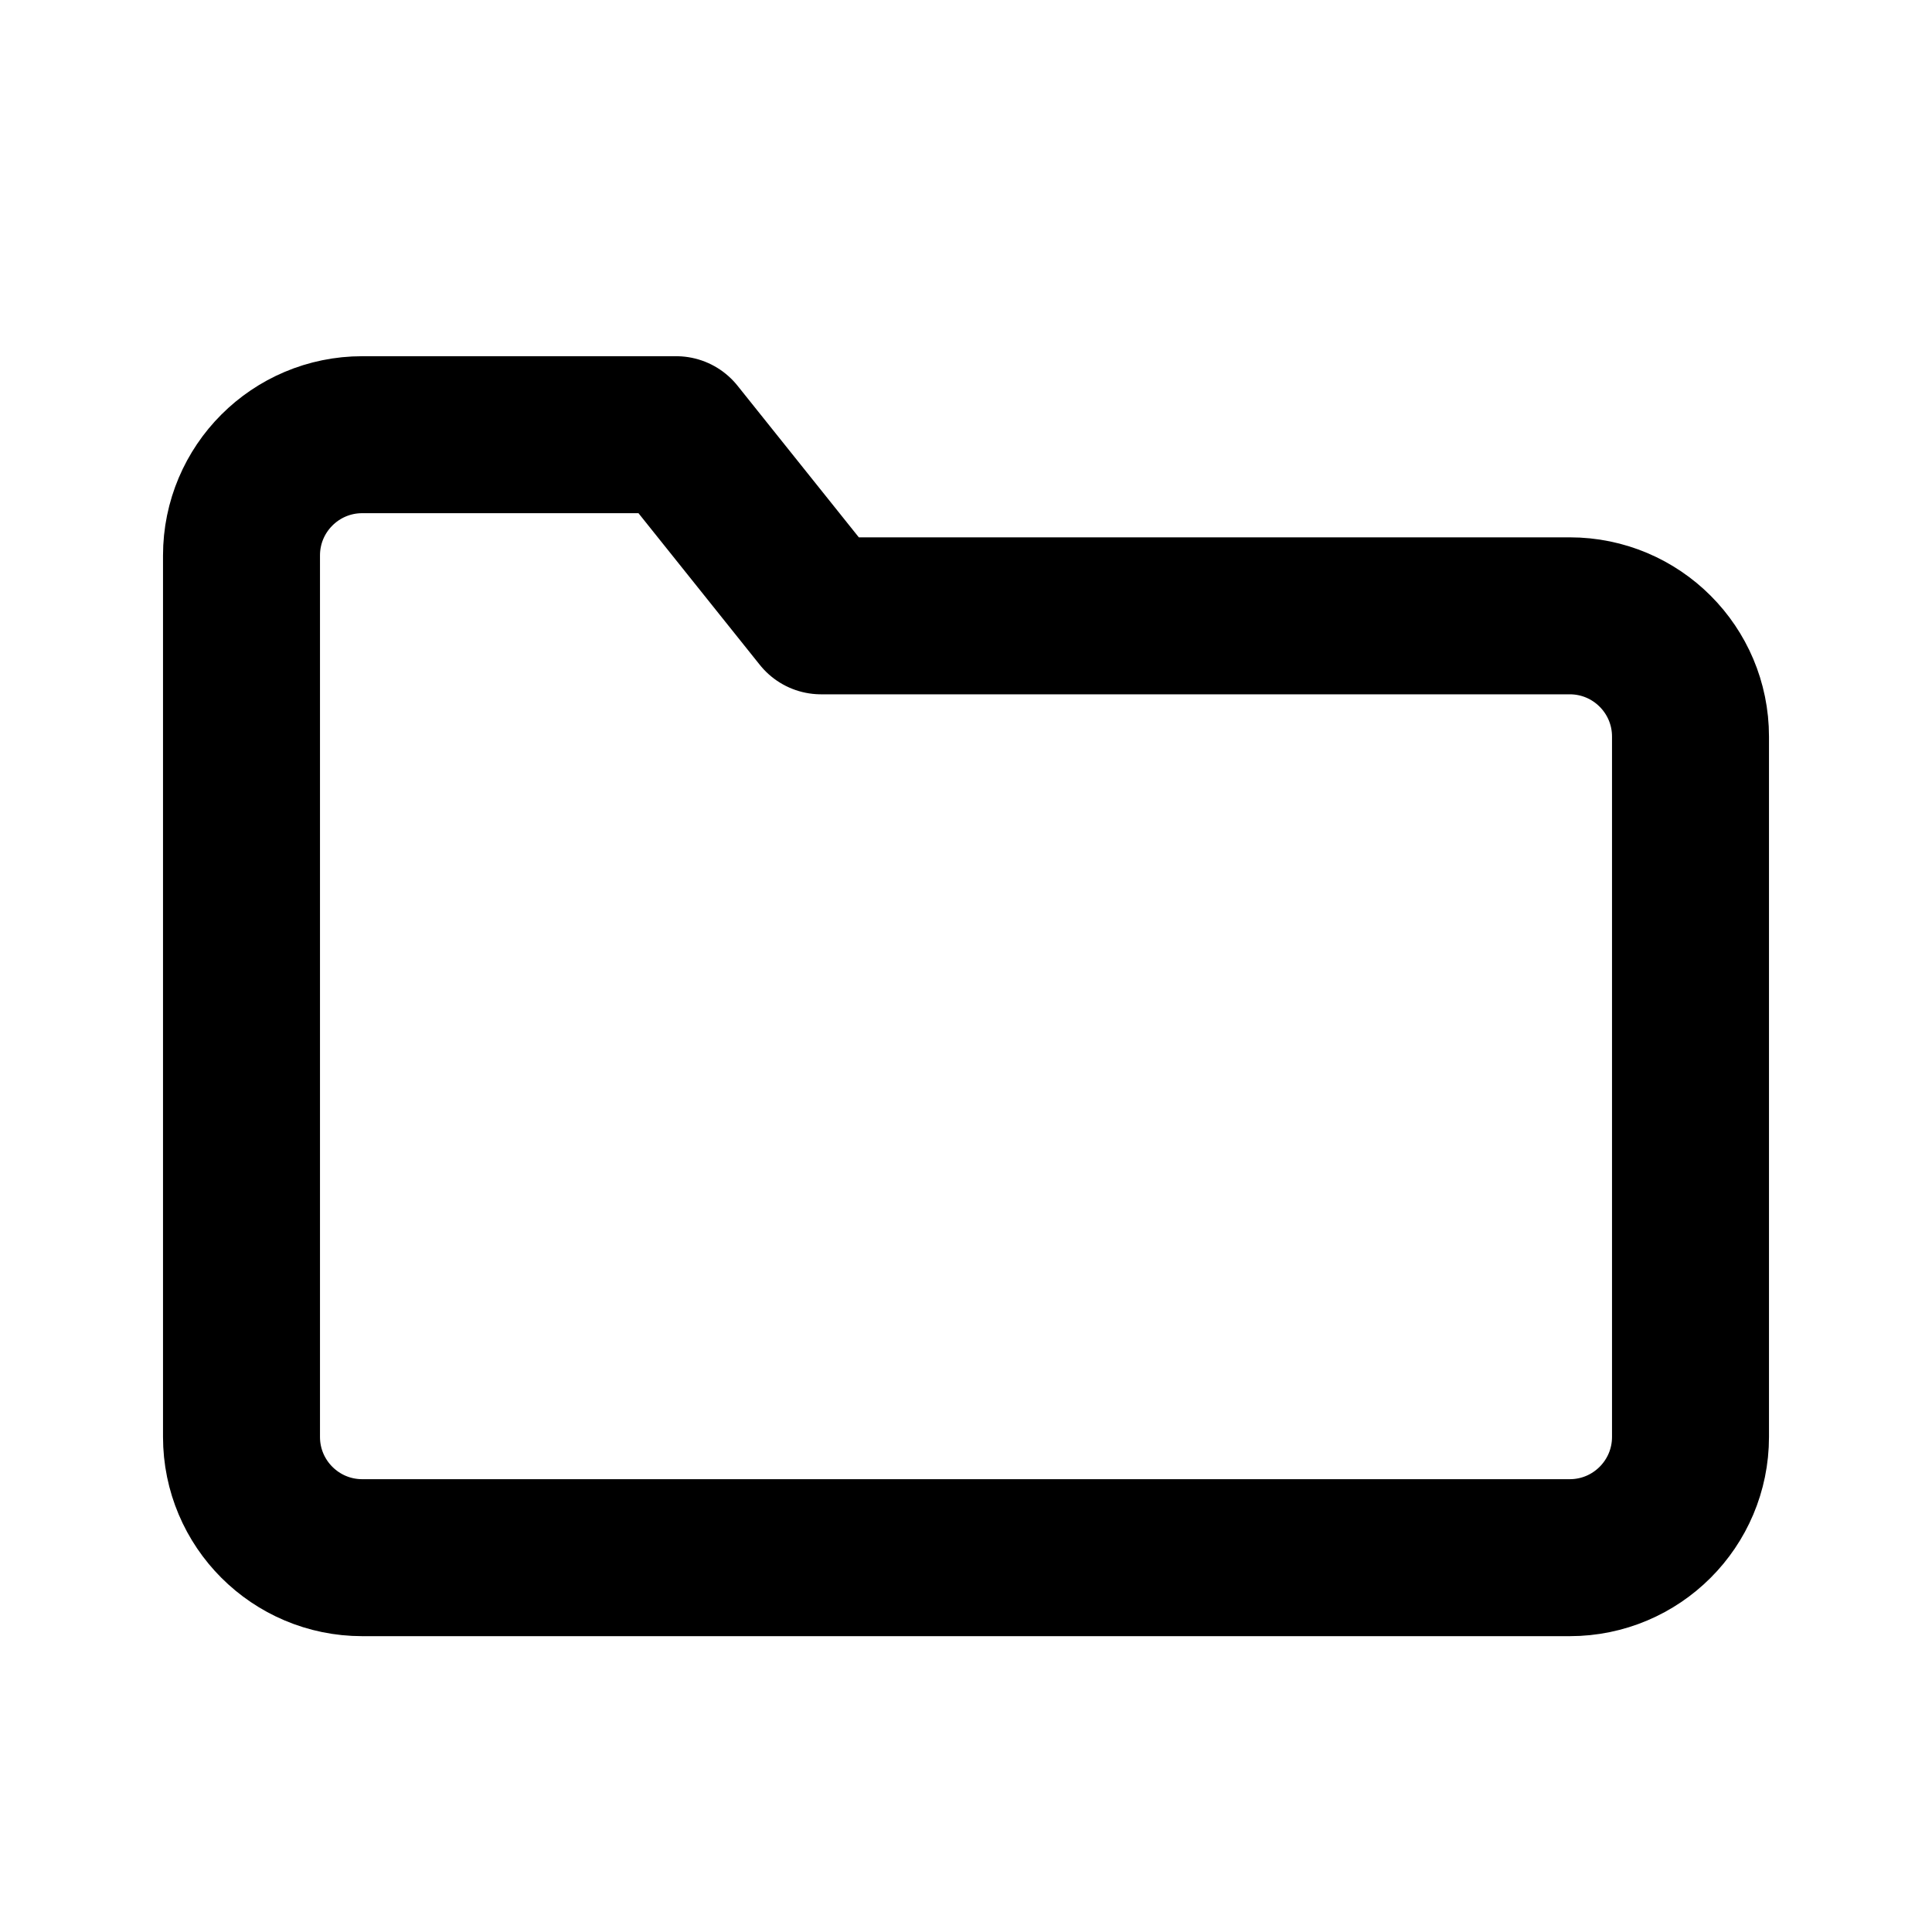
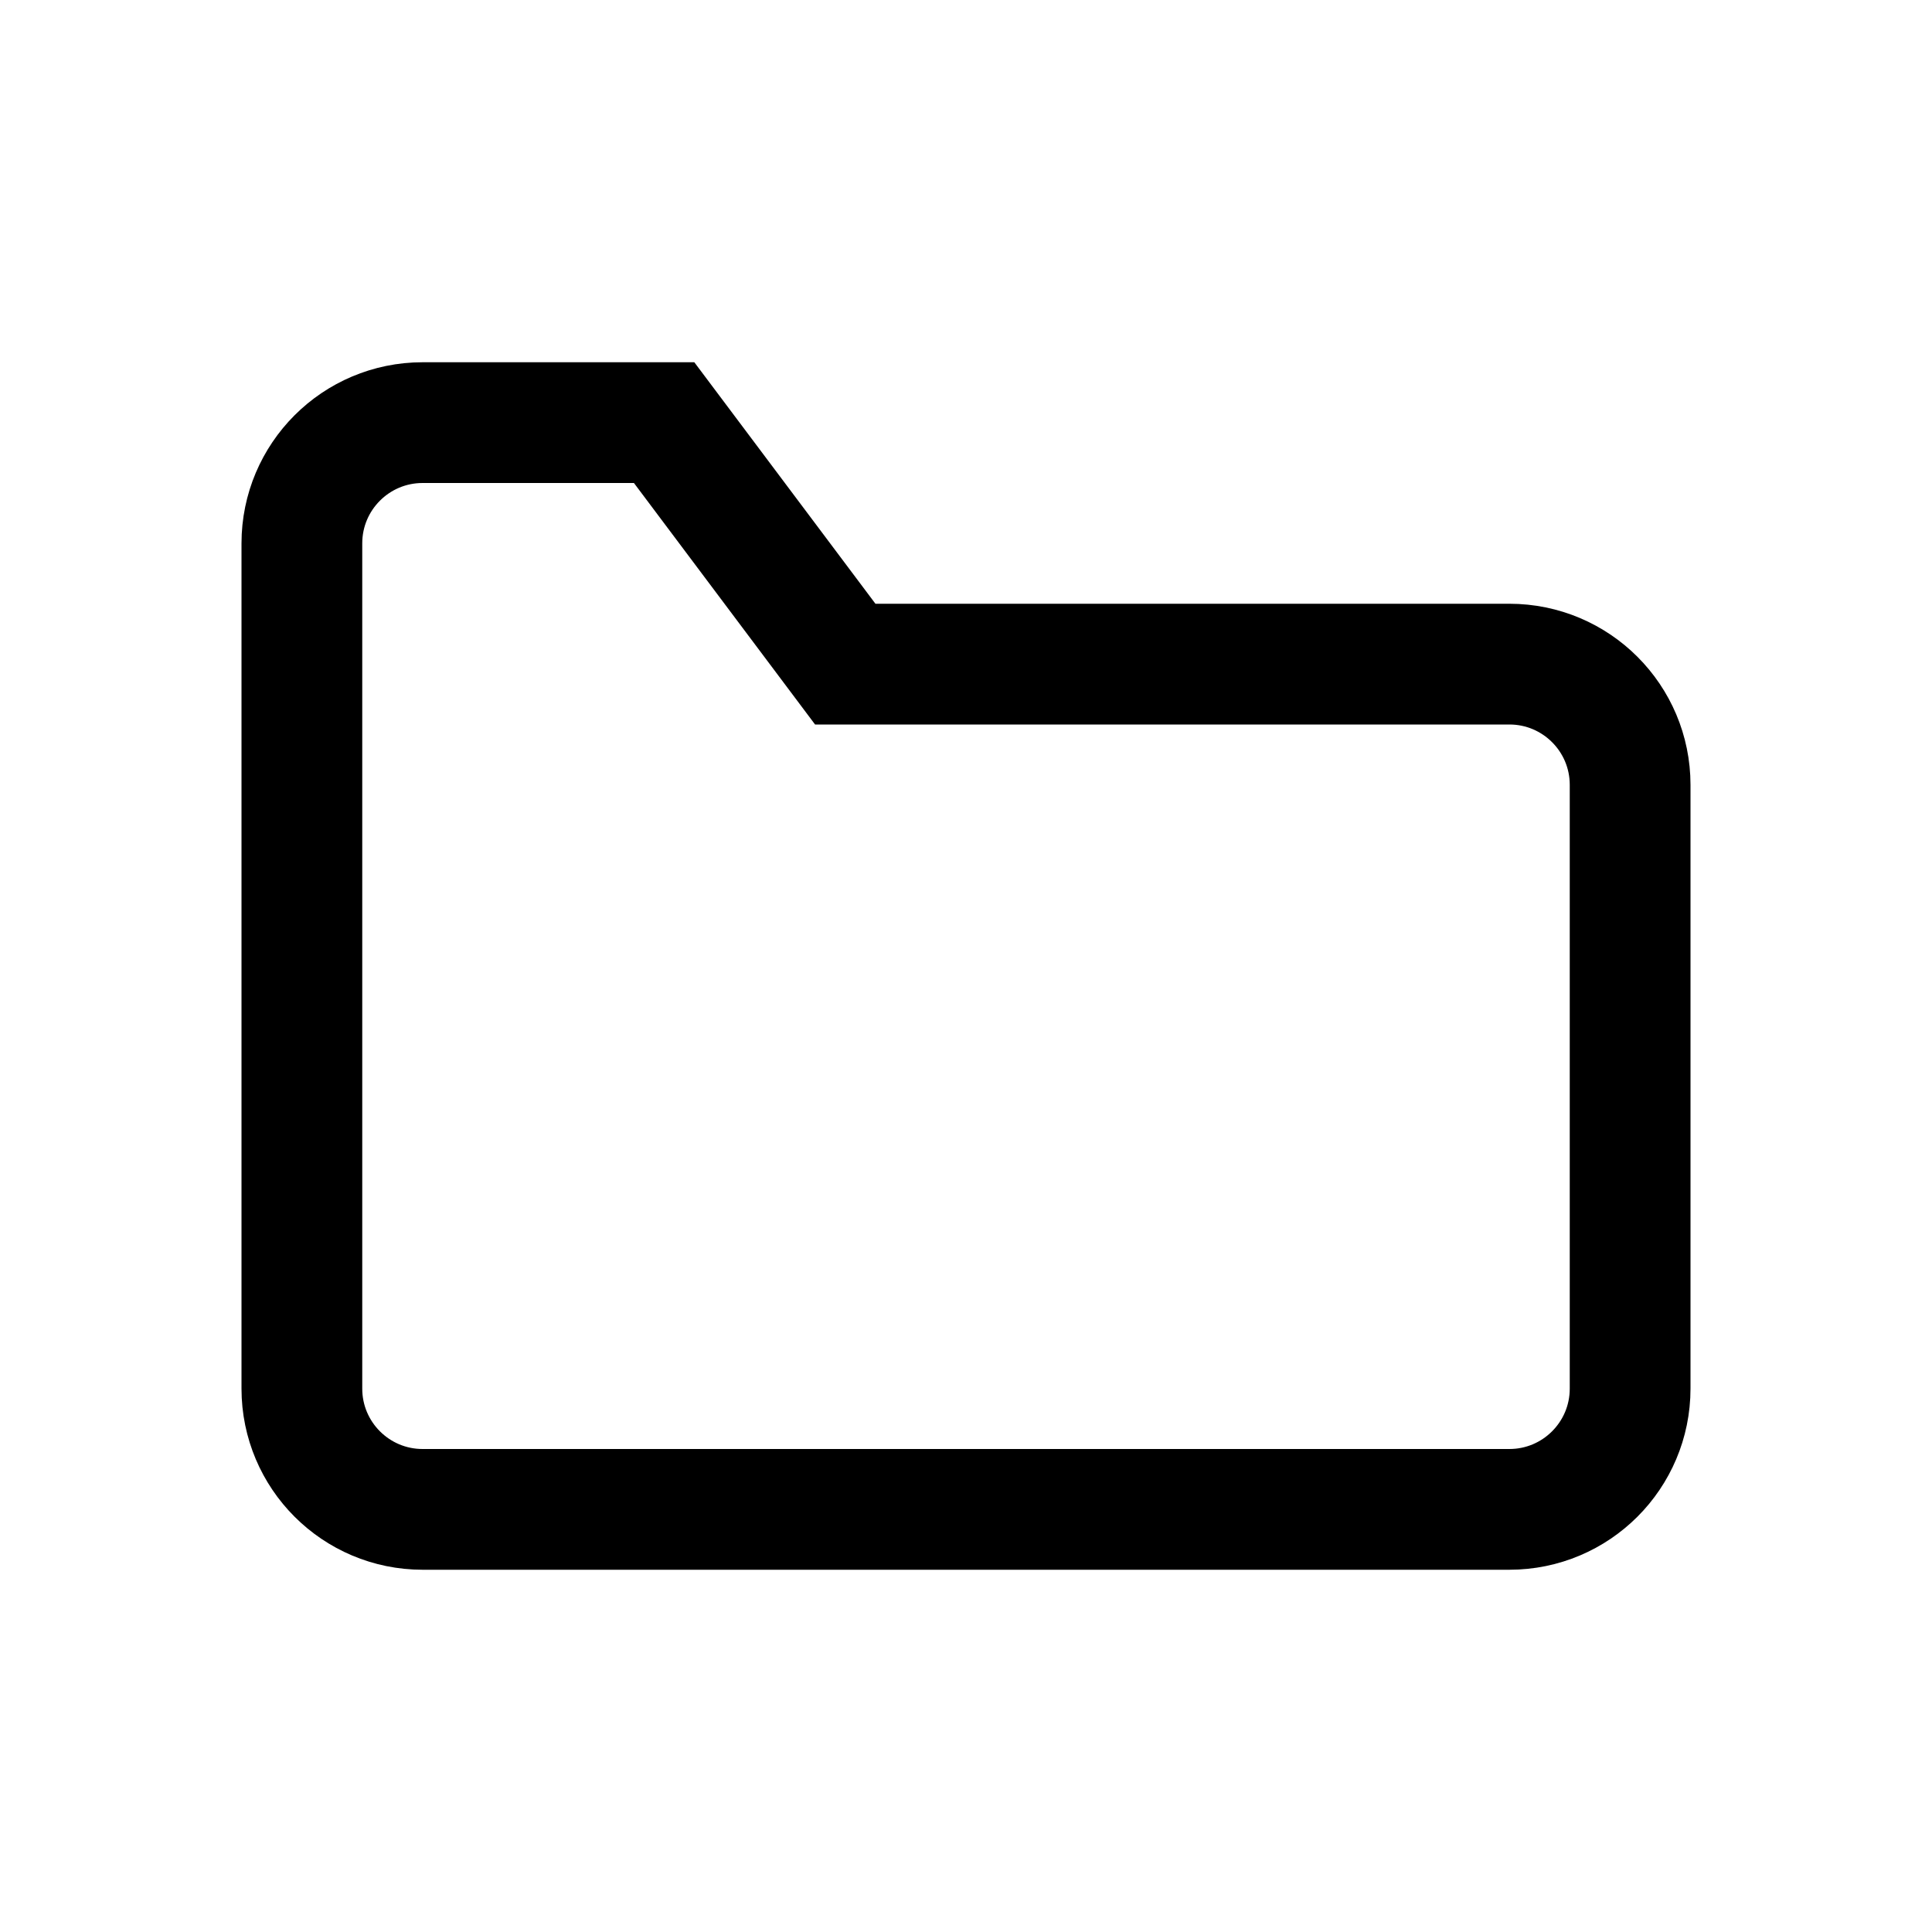
- <svg xmlns="http://www.w3.org/2000/svg" width="16" height="16" viewBox="0 0 16 16" fill="none" stroke="currentColor" stroke-width="1.3" stroke-linecap="round" stroke-linejoin="round">
-   <path d="M2 4.6a1 1 0 0 1 1-1h2.6l1.2 1.5H13a1 1 0 0 1 1 1v5.8a1 1 0 0 1-1 1H3a1 1 0 0 1-1-1z" />
+ <svg xmlns="http://www.w3.org/2000/svg" width="16" height="16" viewBox="0 0 16 16" fill="none" stroke="currentColor" stroke-width="1" stroke-linecap="butt" stroke-linejoin="miter">
+   <path d="M2.5 5.5V4.5a1 1 0 0 1 1-1h2l1.5 2H12.5a1 1 0 0 1 1 1V11.5a1 1 0 0 1-1 1H3.5a1 1 0 0 1-1-1Z" />
</svg>
